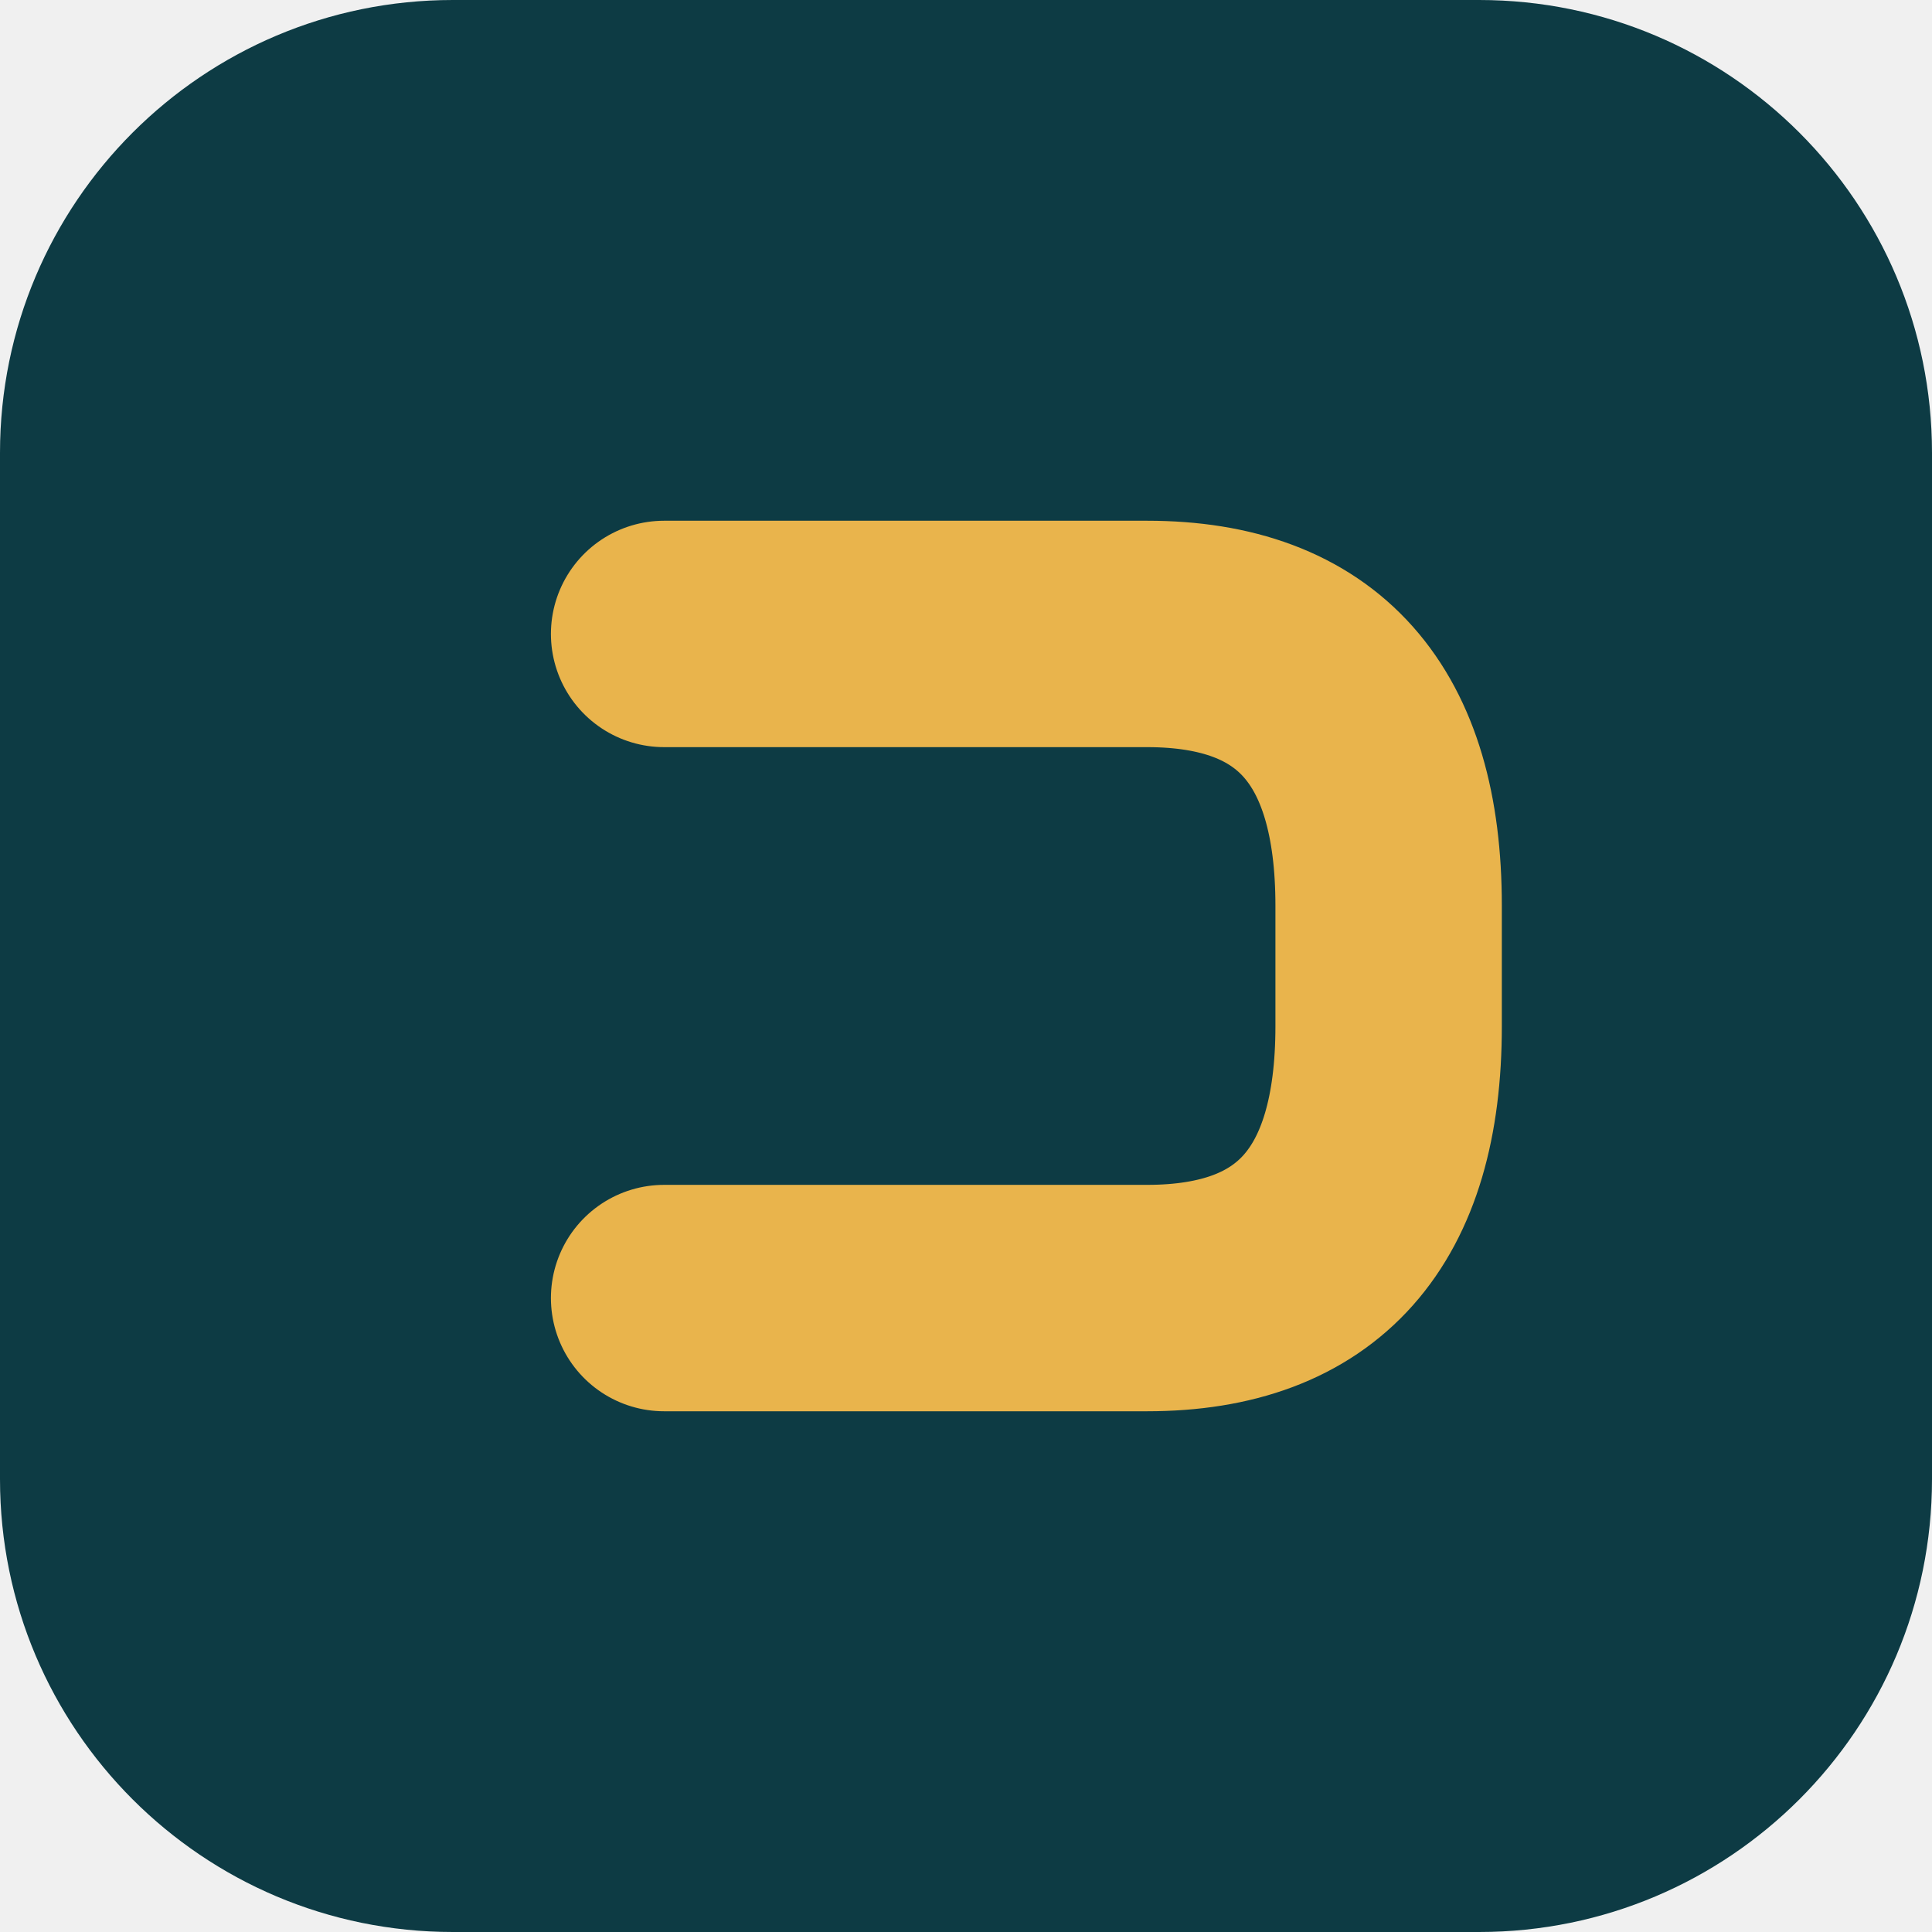
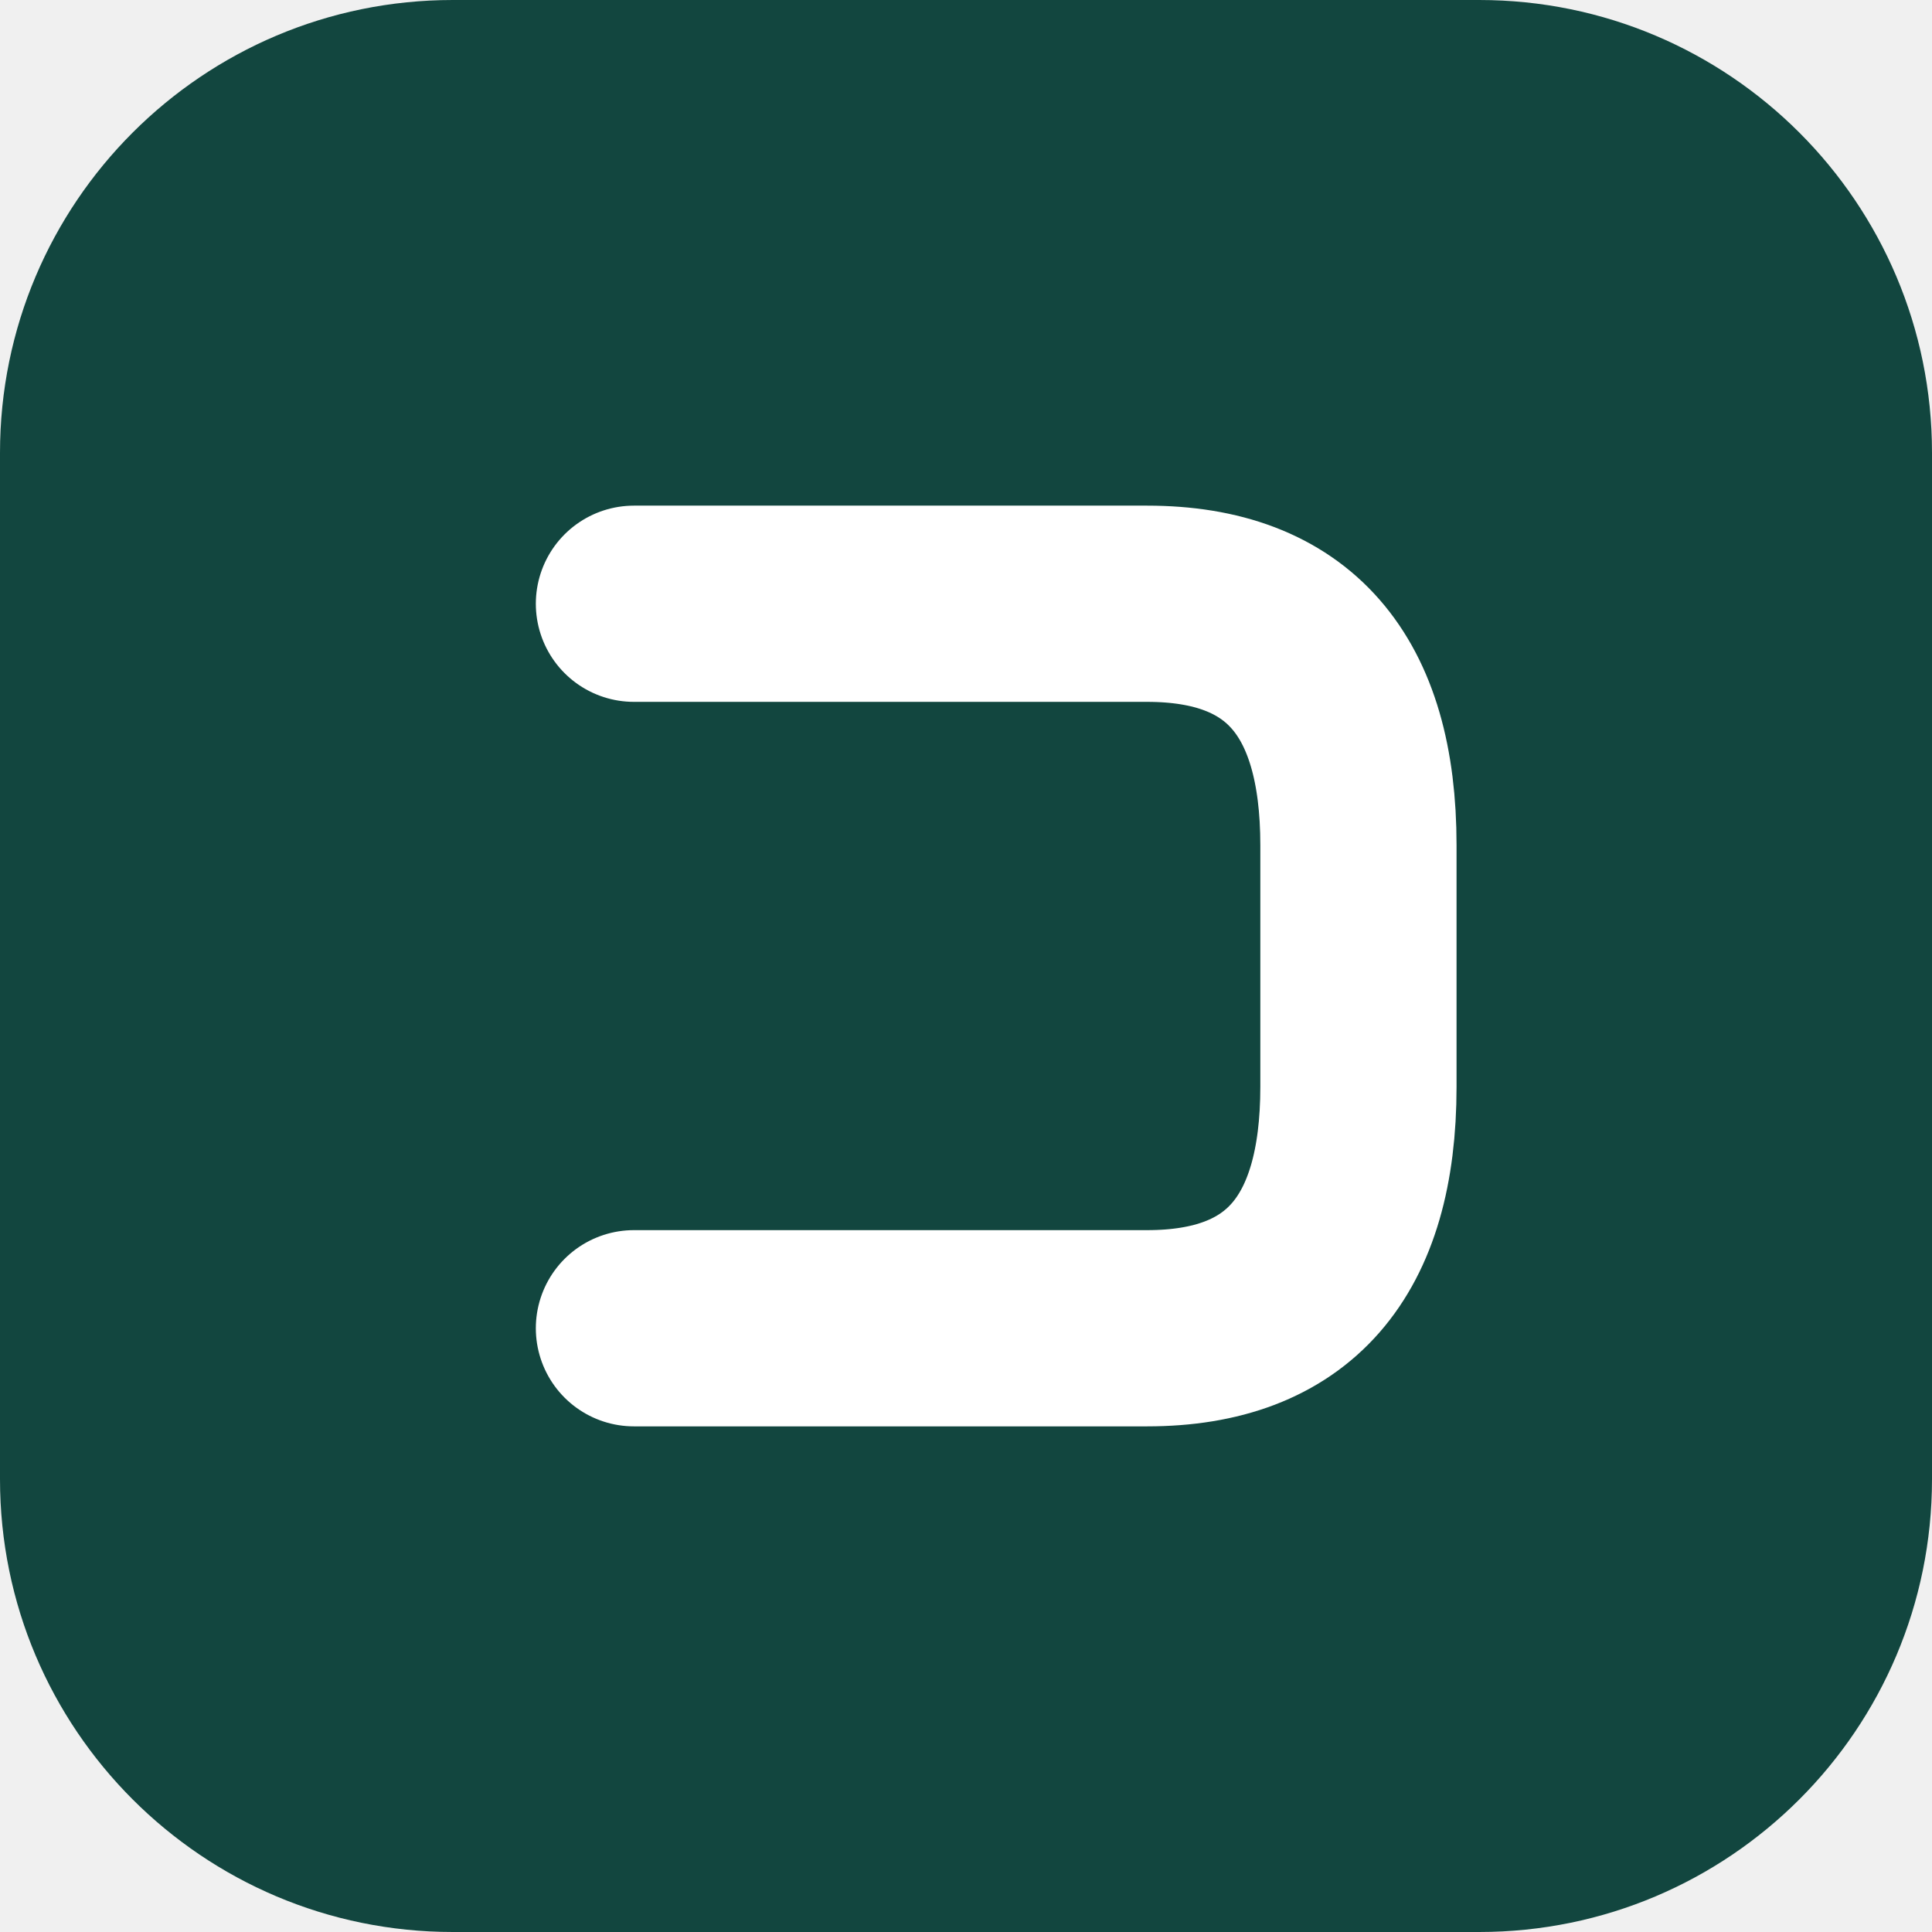
<svg xmlns="http://www.w3.org/2000/svg" viewBox="0 0 64 64" role="img" aria-label="Klal">
-   <rect width="64" height="64" rx="15" fill="#0D3B44" />
-   <path d="M22 21 H38 Q46 21 46 30 V34 Q46 43 38 43 H22" stroke="#E9B44C" stroke-width="7.5" stroke-linecap="round" stroke-linejoin="round" fill="none" />
+   <rect width="64" height="64" rx="15" fill="#12463F" />
+   <path d="M21 20 H38 Q45 20 45 28 V36 Q45 44 38 44 H21" fill="none" stroke="#FFFFFF" stroke-width="6.5" stroke-linecap="round" stroke-linejoin="round" />
</svg>
